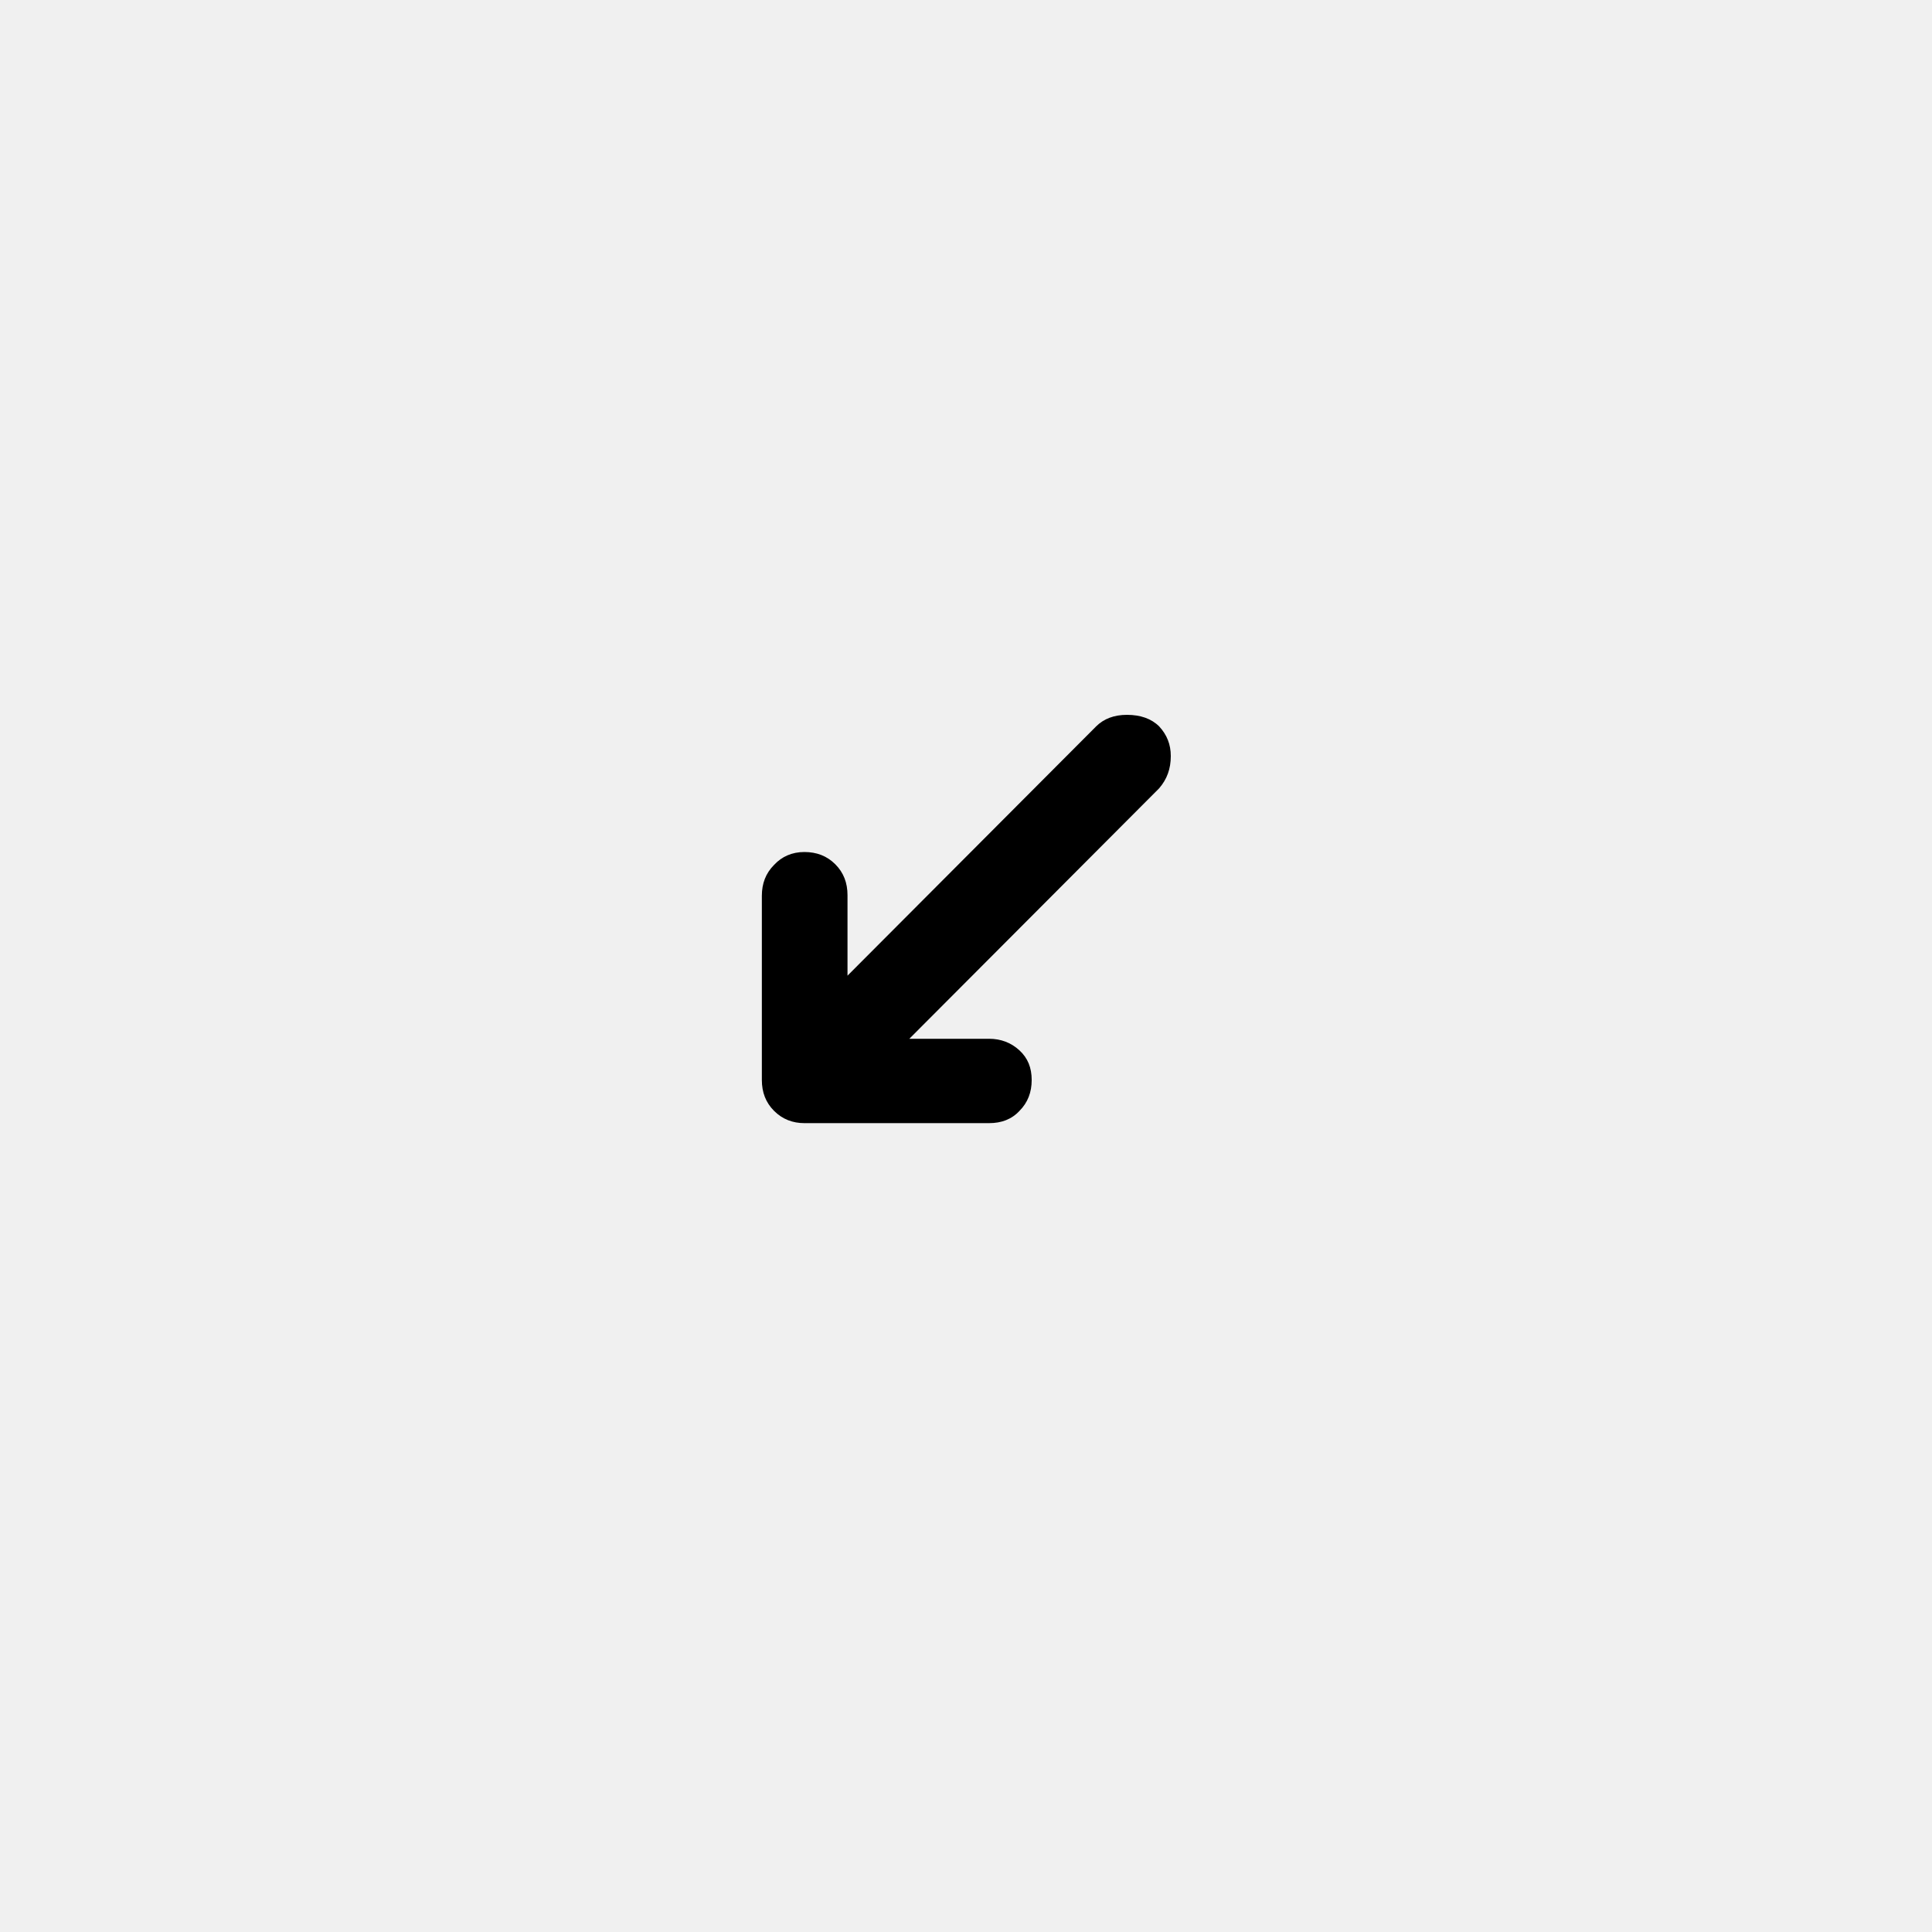
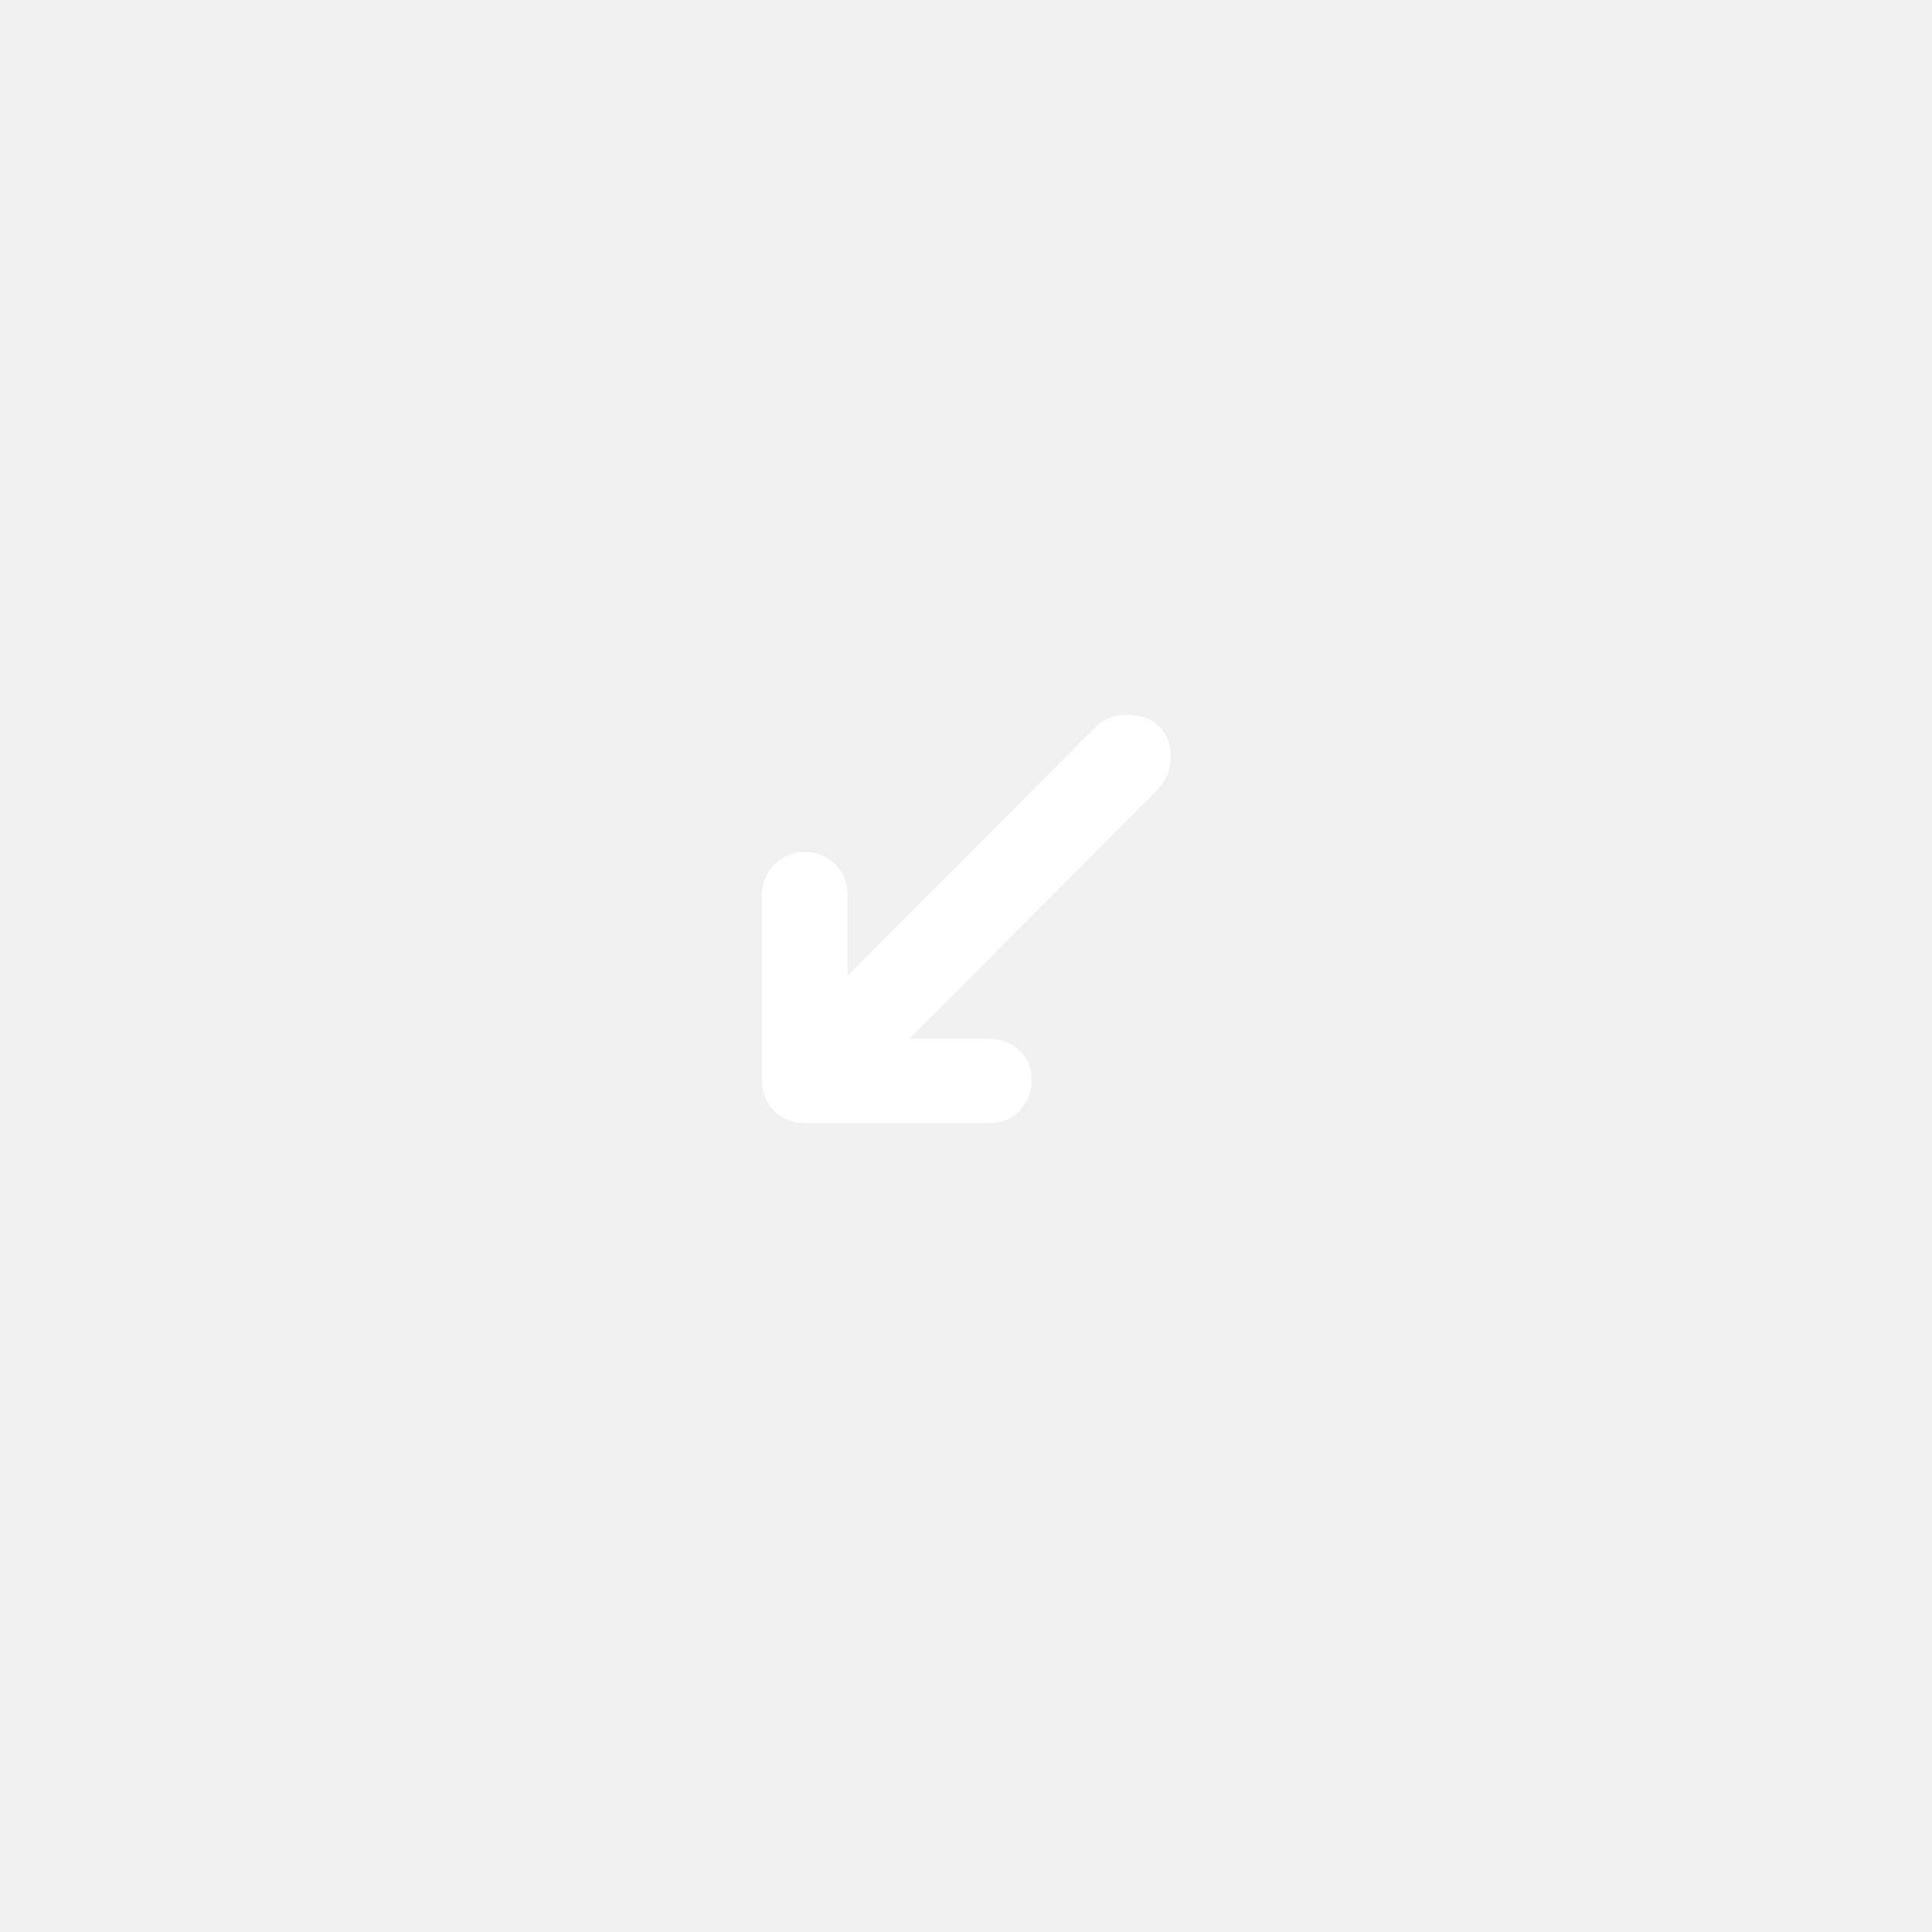
<svg xmlns="http://www.w3.org/2000/svg" version="1.1" id="Layer_1" x="0px" y="0px" viewBox="0 0 30 30" style="enable-background:new 0 0 30 30;" xml:space="preserve">
-   <path d="M11.83,16.77c0,0.19,0.06,0.35,0.19,0.48c0.13,0.13,0.29,0.19,0.47,0.19h2.87c0.19,0,0.35-0.06,0.47-0.19  c0.13-0.13,0.19-0.29,0.19-0.48c0-0.19-0.06-0.34-0.19-0.46c-0.13-0.12-0.29-0.18-0.47-0.18h-1.24L18,12.24  c0.12-0.14,0.18-0.3,0.18-0.5c0-0.18-0.06-0.33-0.18-0.46c-0.12-0.12-0.29-0.18-0.5-0.18c-0.2,0-0.36,0.06-0.48,0.18l-3.86,3.87  v-1.25c0-0.19-0.06-0.35-0.19-0.48c-0.13-0.13-0.29-0.19-0.48-0.19c-0.19,0-0.35,0.07-0.47,0.2c-0.13,0.13-0.19,0.29-0.19,0.48  V16.77z" />
+   <path fill="white" d="M11.83,16.77c0,0.19,0.06,0.35,0.19,0.48c0.13,0.13,0.29,0.19,0.47,0.19h2.87c0.19,0,0.35-0.06,0.47-0.19  c0.13-0.13,0.19-0.29,0.19-0.48c0-0.19-0.06-0.34-0.19-0.46c-0.13-0.12-0.29-0.18-0.47-0.18h-1.24L18,12.24  c0.12-0.14,0.18-0.3,0.18-0.5c0-0.18-0.06-0.33-0.18-0.46c-0.12-0.12-0.29-0.18-0.5-0.18c-0.2,0-0.36,0.06-0.48,0.18l-3.86,3.87  v-1.25c0-0.19-0.06-0.35-0.19-0.48c-0.13-0.13-0.29-0.19-0.48-0.19c-0.19,0-0.35,0.07-0.47,0.2c-0.13,0.13-0.19,0.29-0.19,0.48  V16.77z" />
</svg>
